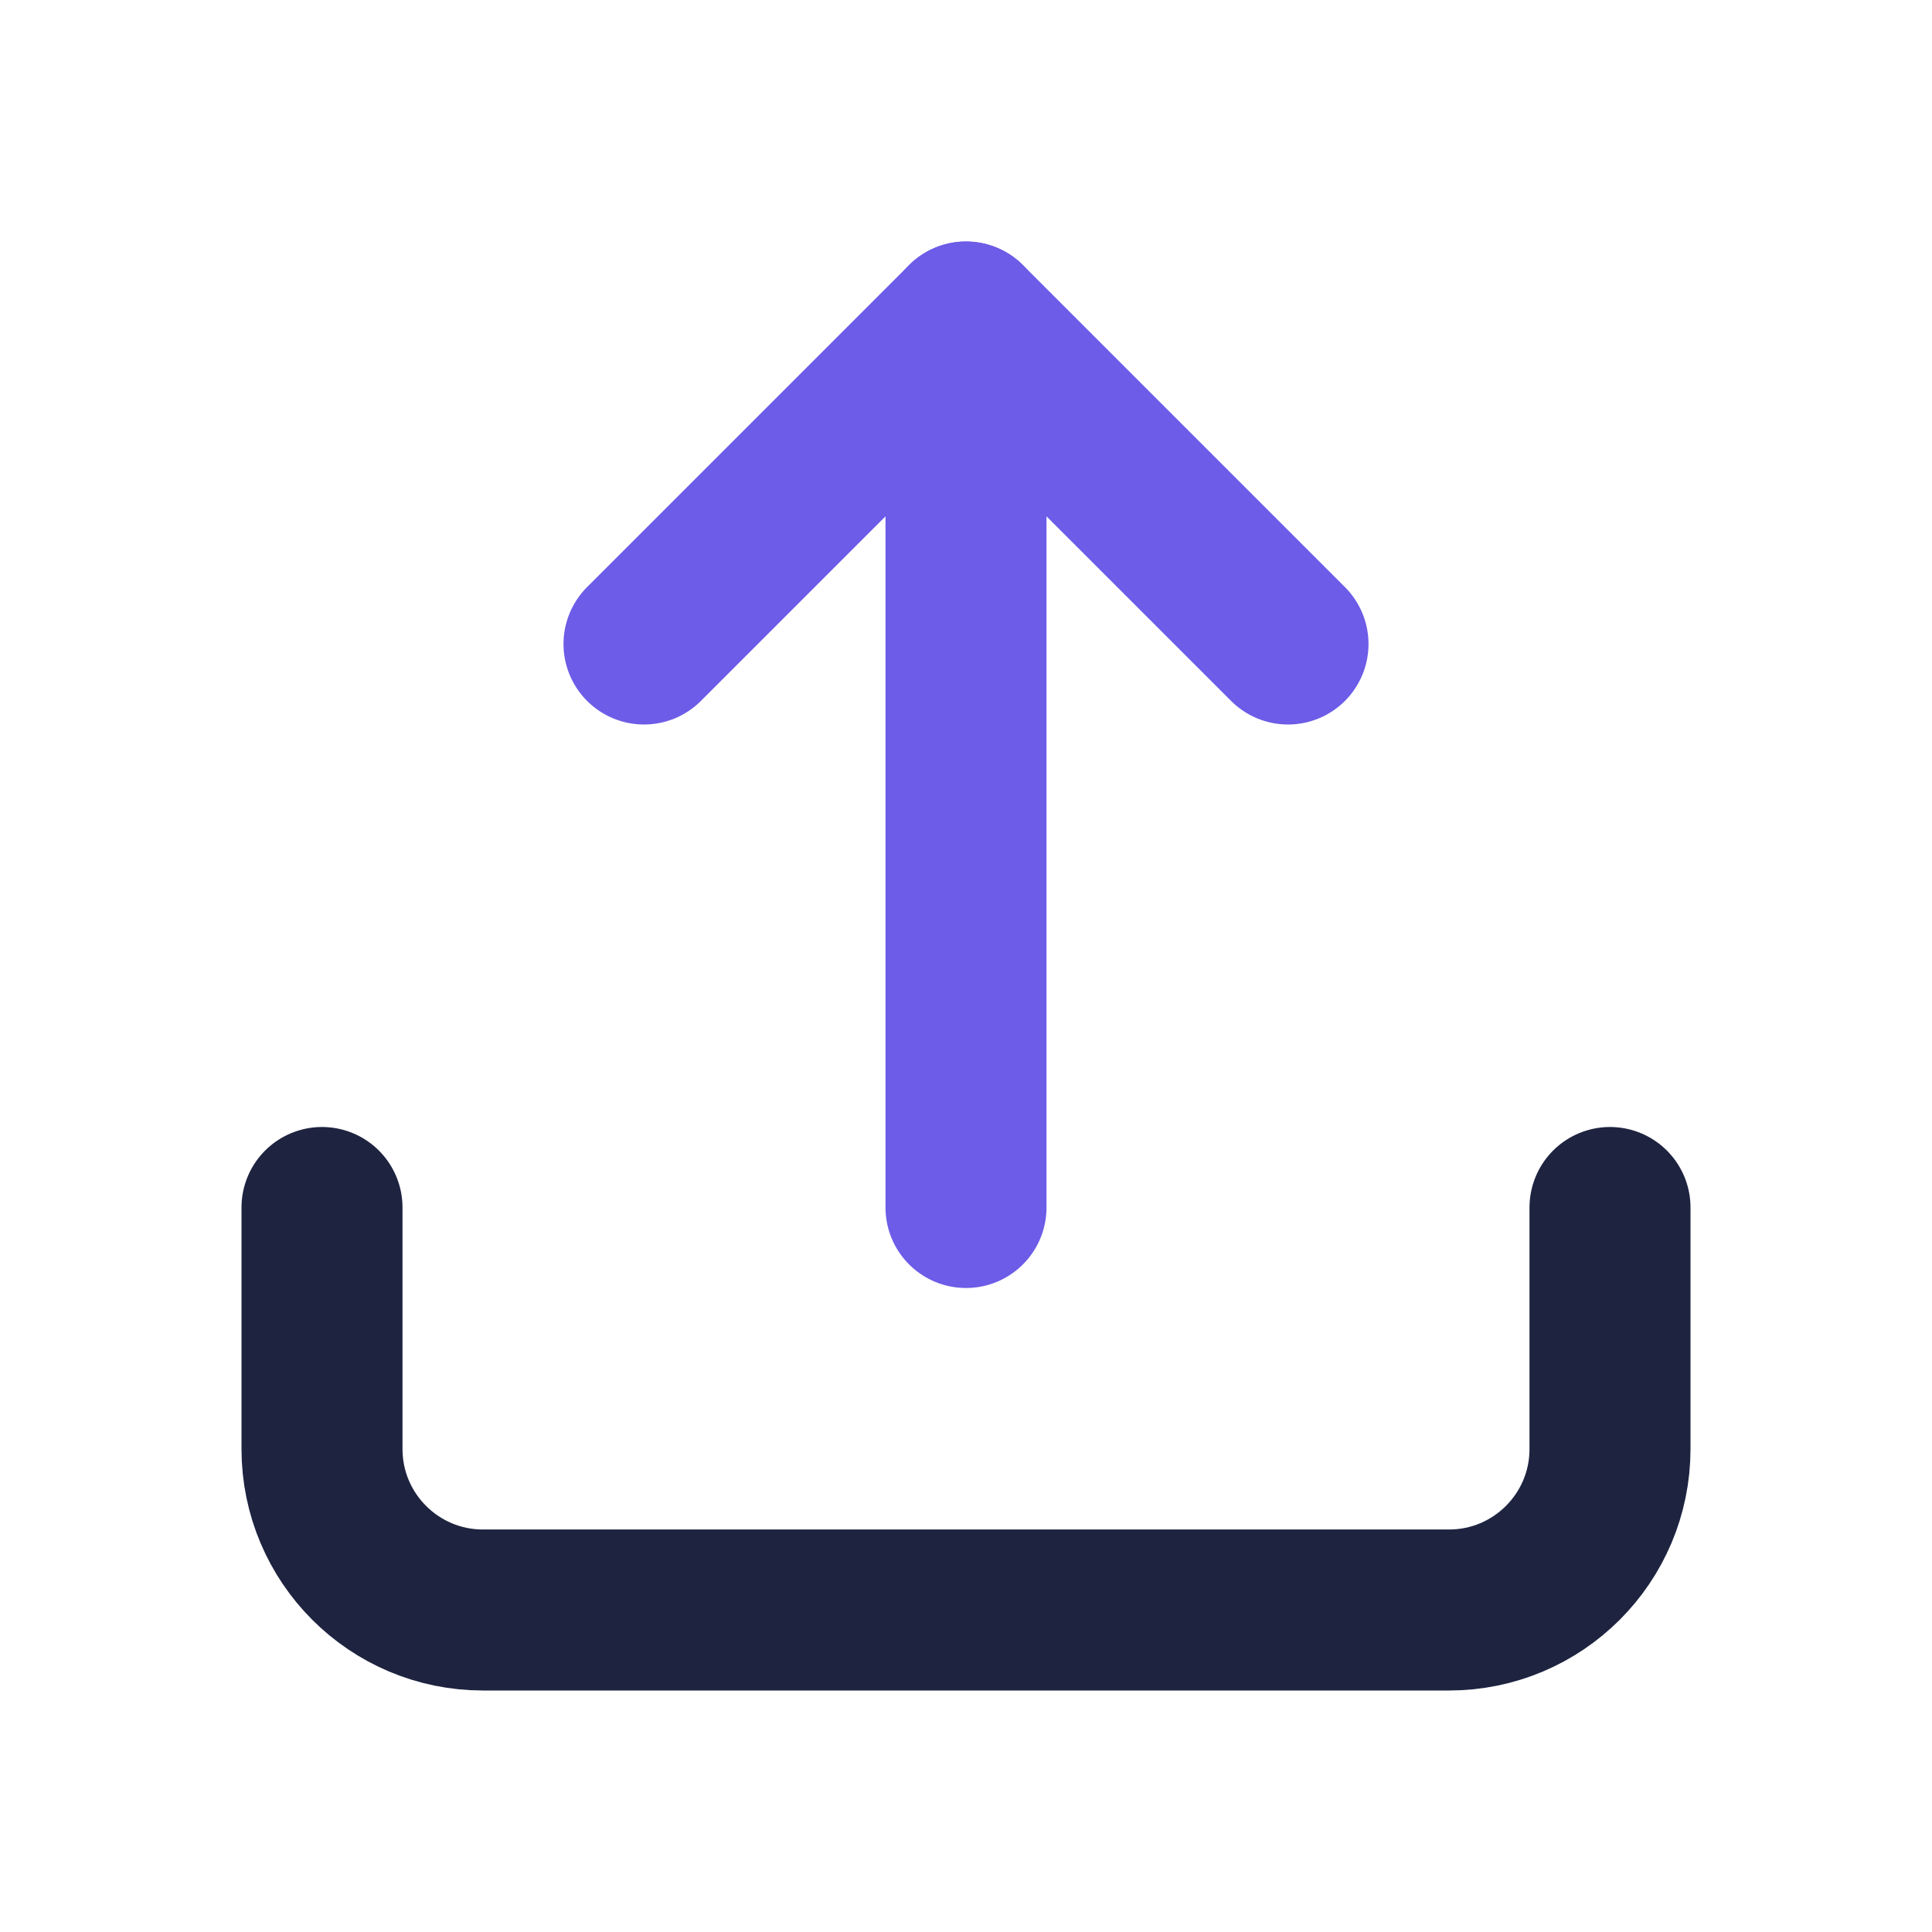
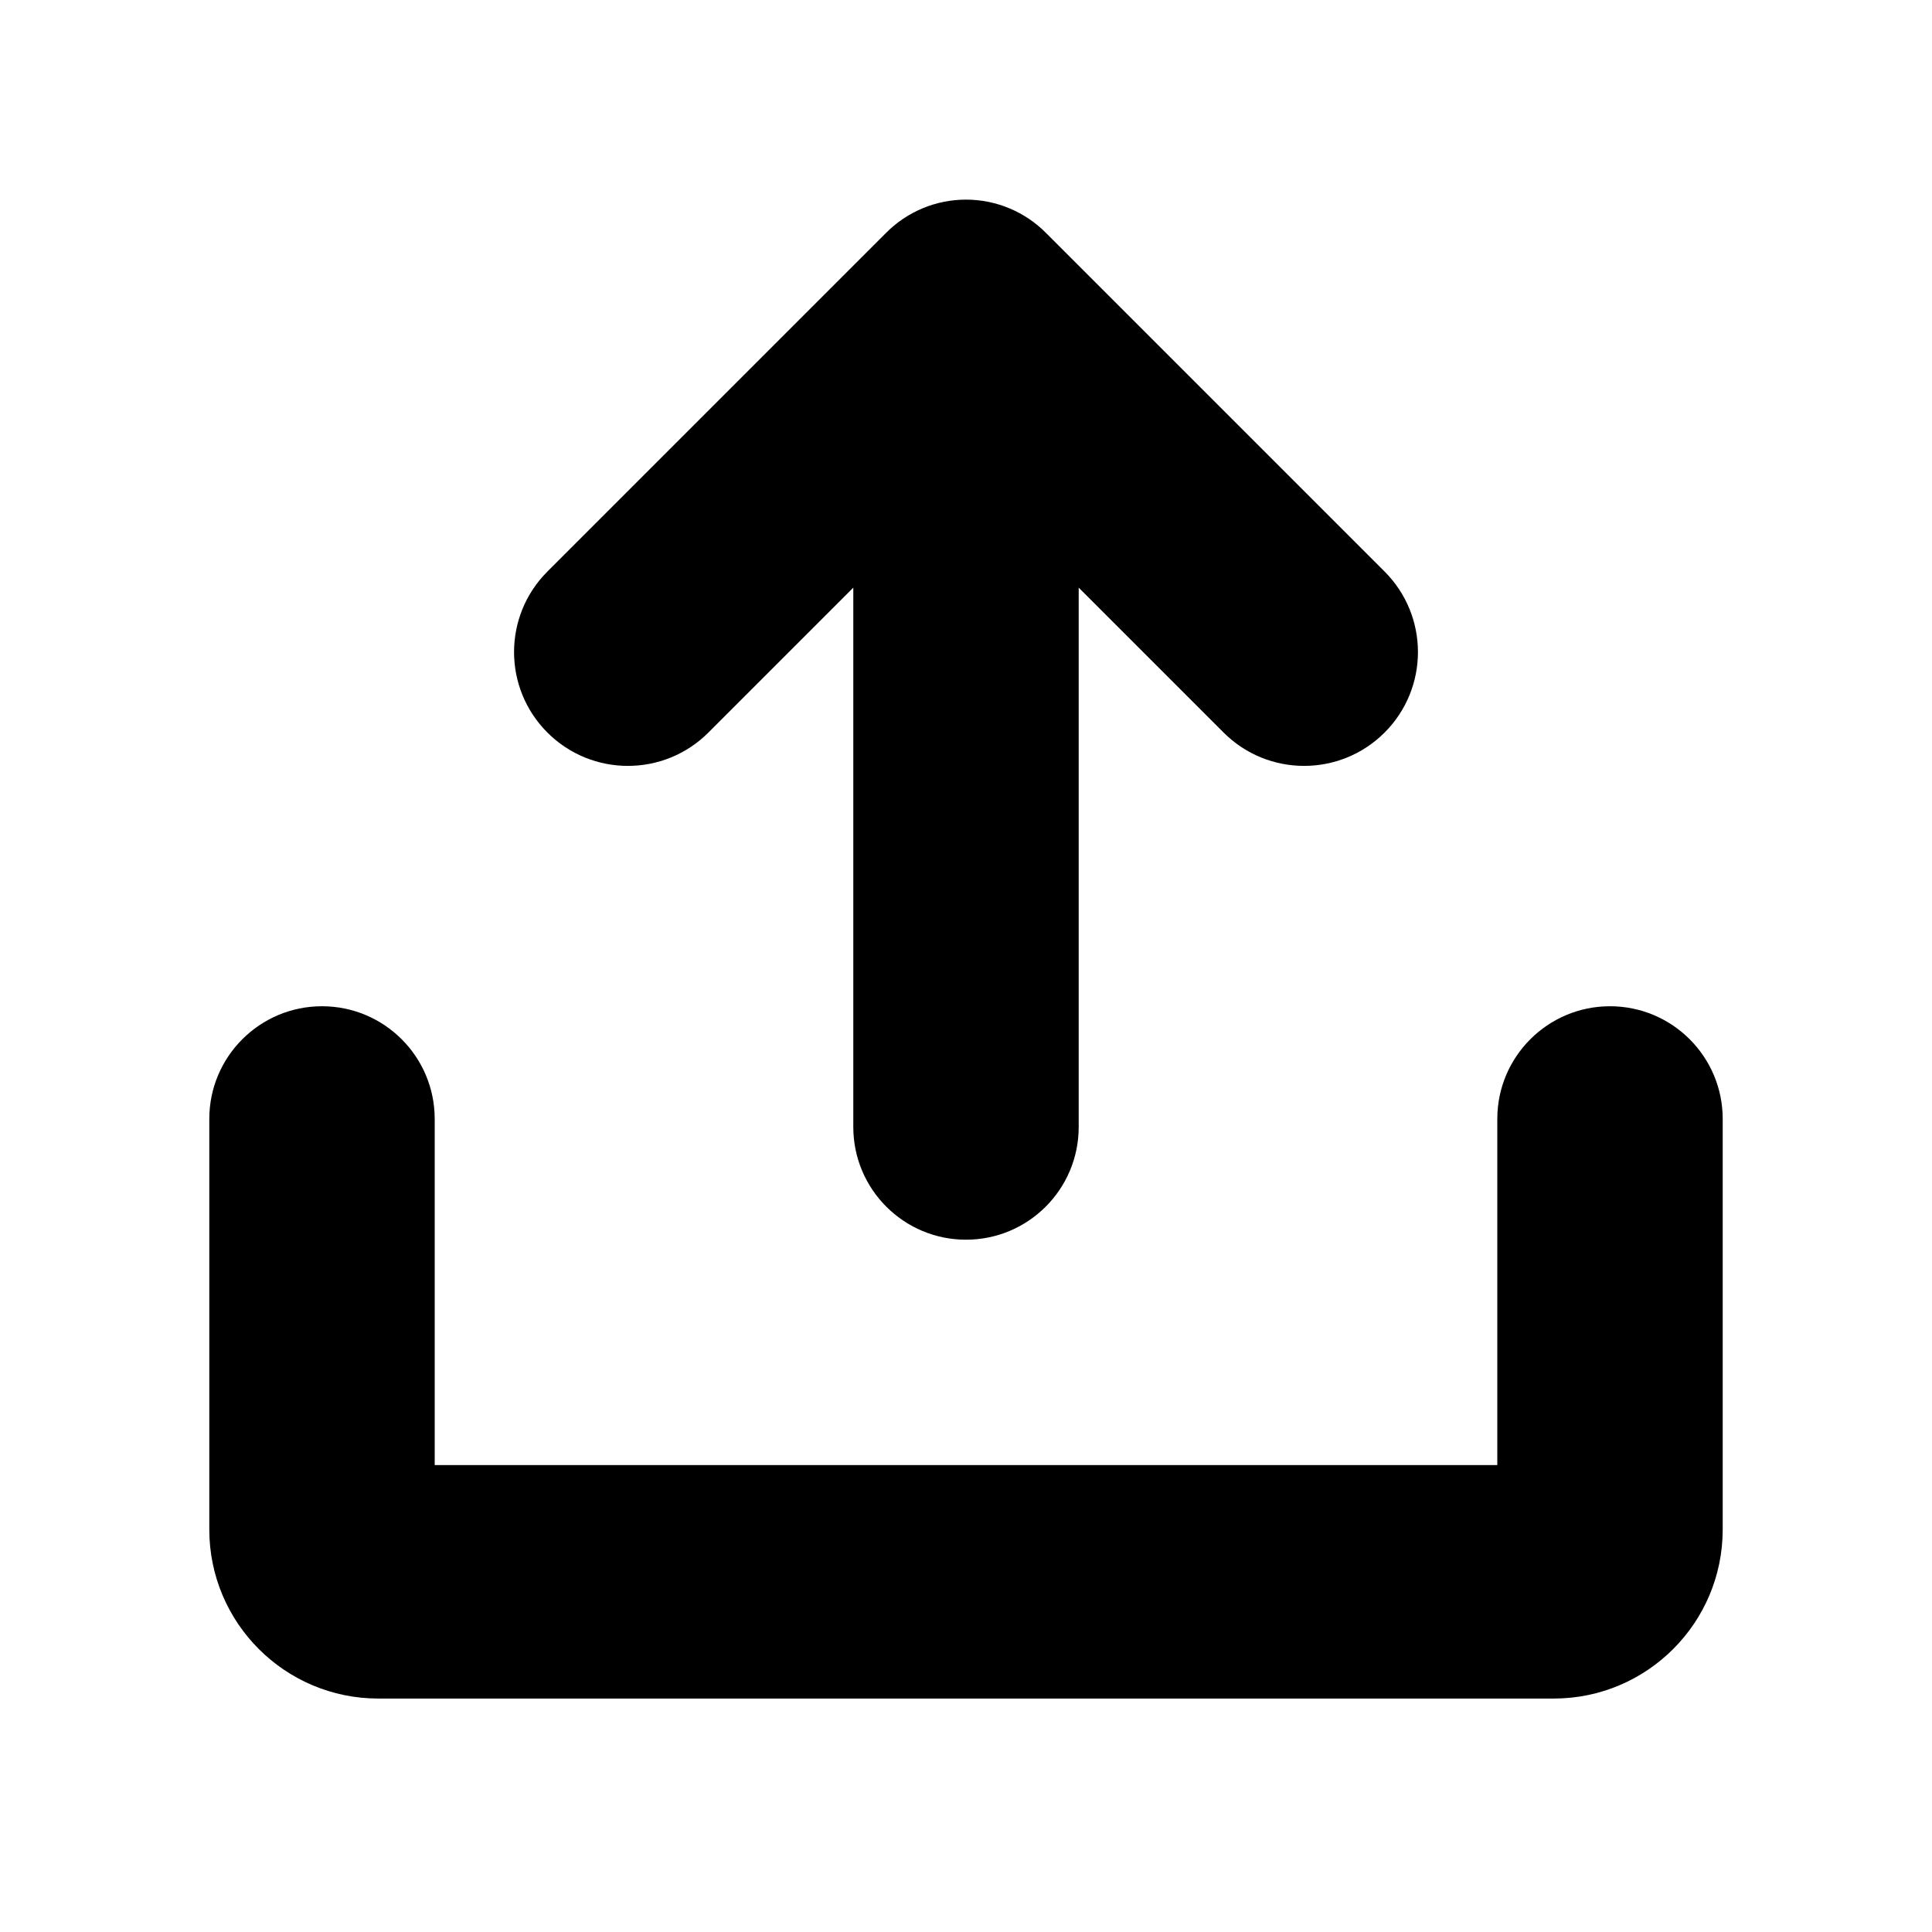
- <svg xmlns="http://www.w3.org/2000/svg" viewBox="0 0 24 24" fill="none" stroke="#1E2340" stroke-width="2" stroke-linecap="round" stroke-linejoin="round" role="img" aria-label="Share">
-   <path d="M4 15v3a2 2 0 0 0 2 2h12a2 2 0 0 0 2-2v-3" />
-   <path d="M12 15V4" stroke="#6C5CE7" />
-   <path d="m8 8 4-4 4 4" stroke="#6C5CE7" />
+ <svg xmlns="http://www.w3.org/2000/svg" viewBox="0 0 24 24" fill="currentColor" role="img" aria-label="share">
+   <path d="M11 2.9a1.4 1.4 0 0 1 2 0l4.2 4.2a1.4 1.4 0 0 1-2 2l-1.8-1.8V14a1.4 1.4 0 0 1-2.8 0V7.3L8.8 9.1a1.4 1.4 0 0 1-2-2zM4 12.5a1.4 1.4 0 0 1 1.4 1.4v4.3h13.2v-4.3a1.4 1.4 0 0 1 2.8 0V19a2.1 2.1 0 0 1-2.1 2.1H4.7A2.1 2.1 0 0 1 2.6 19v-5.1A1.4 1.4 0 0 1 4 12.5z" />
</svg>
